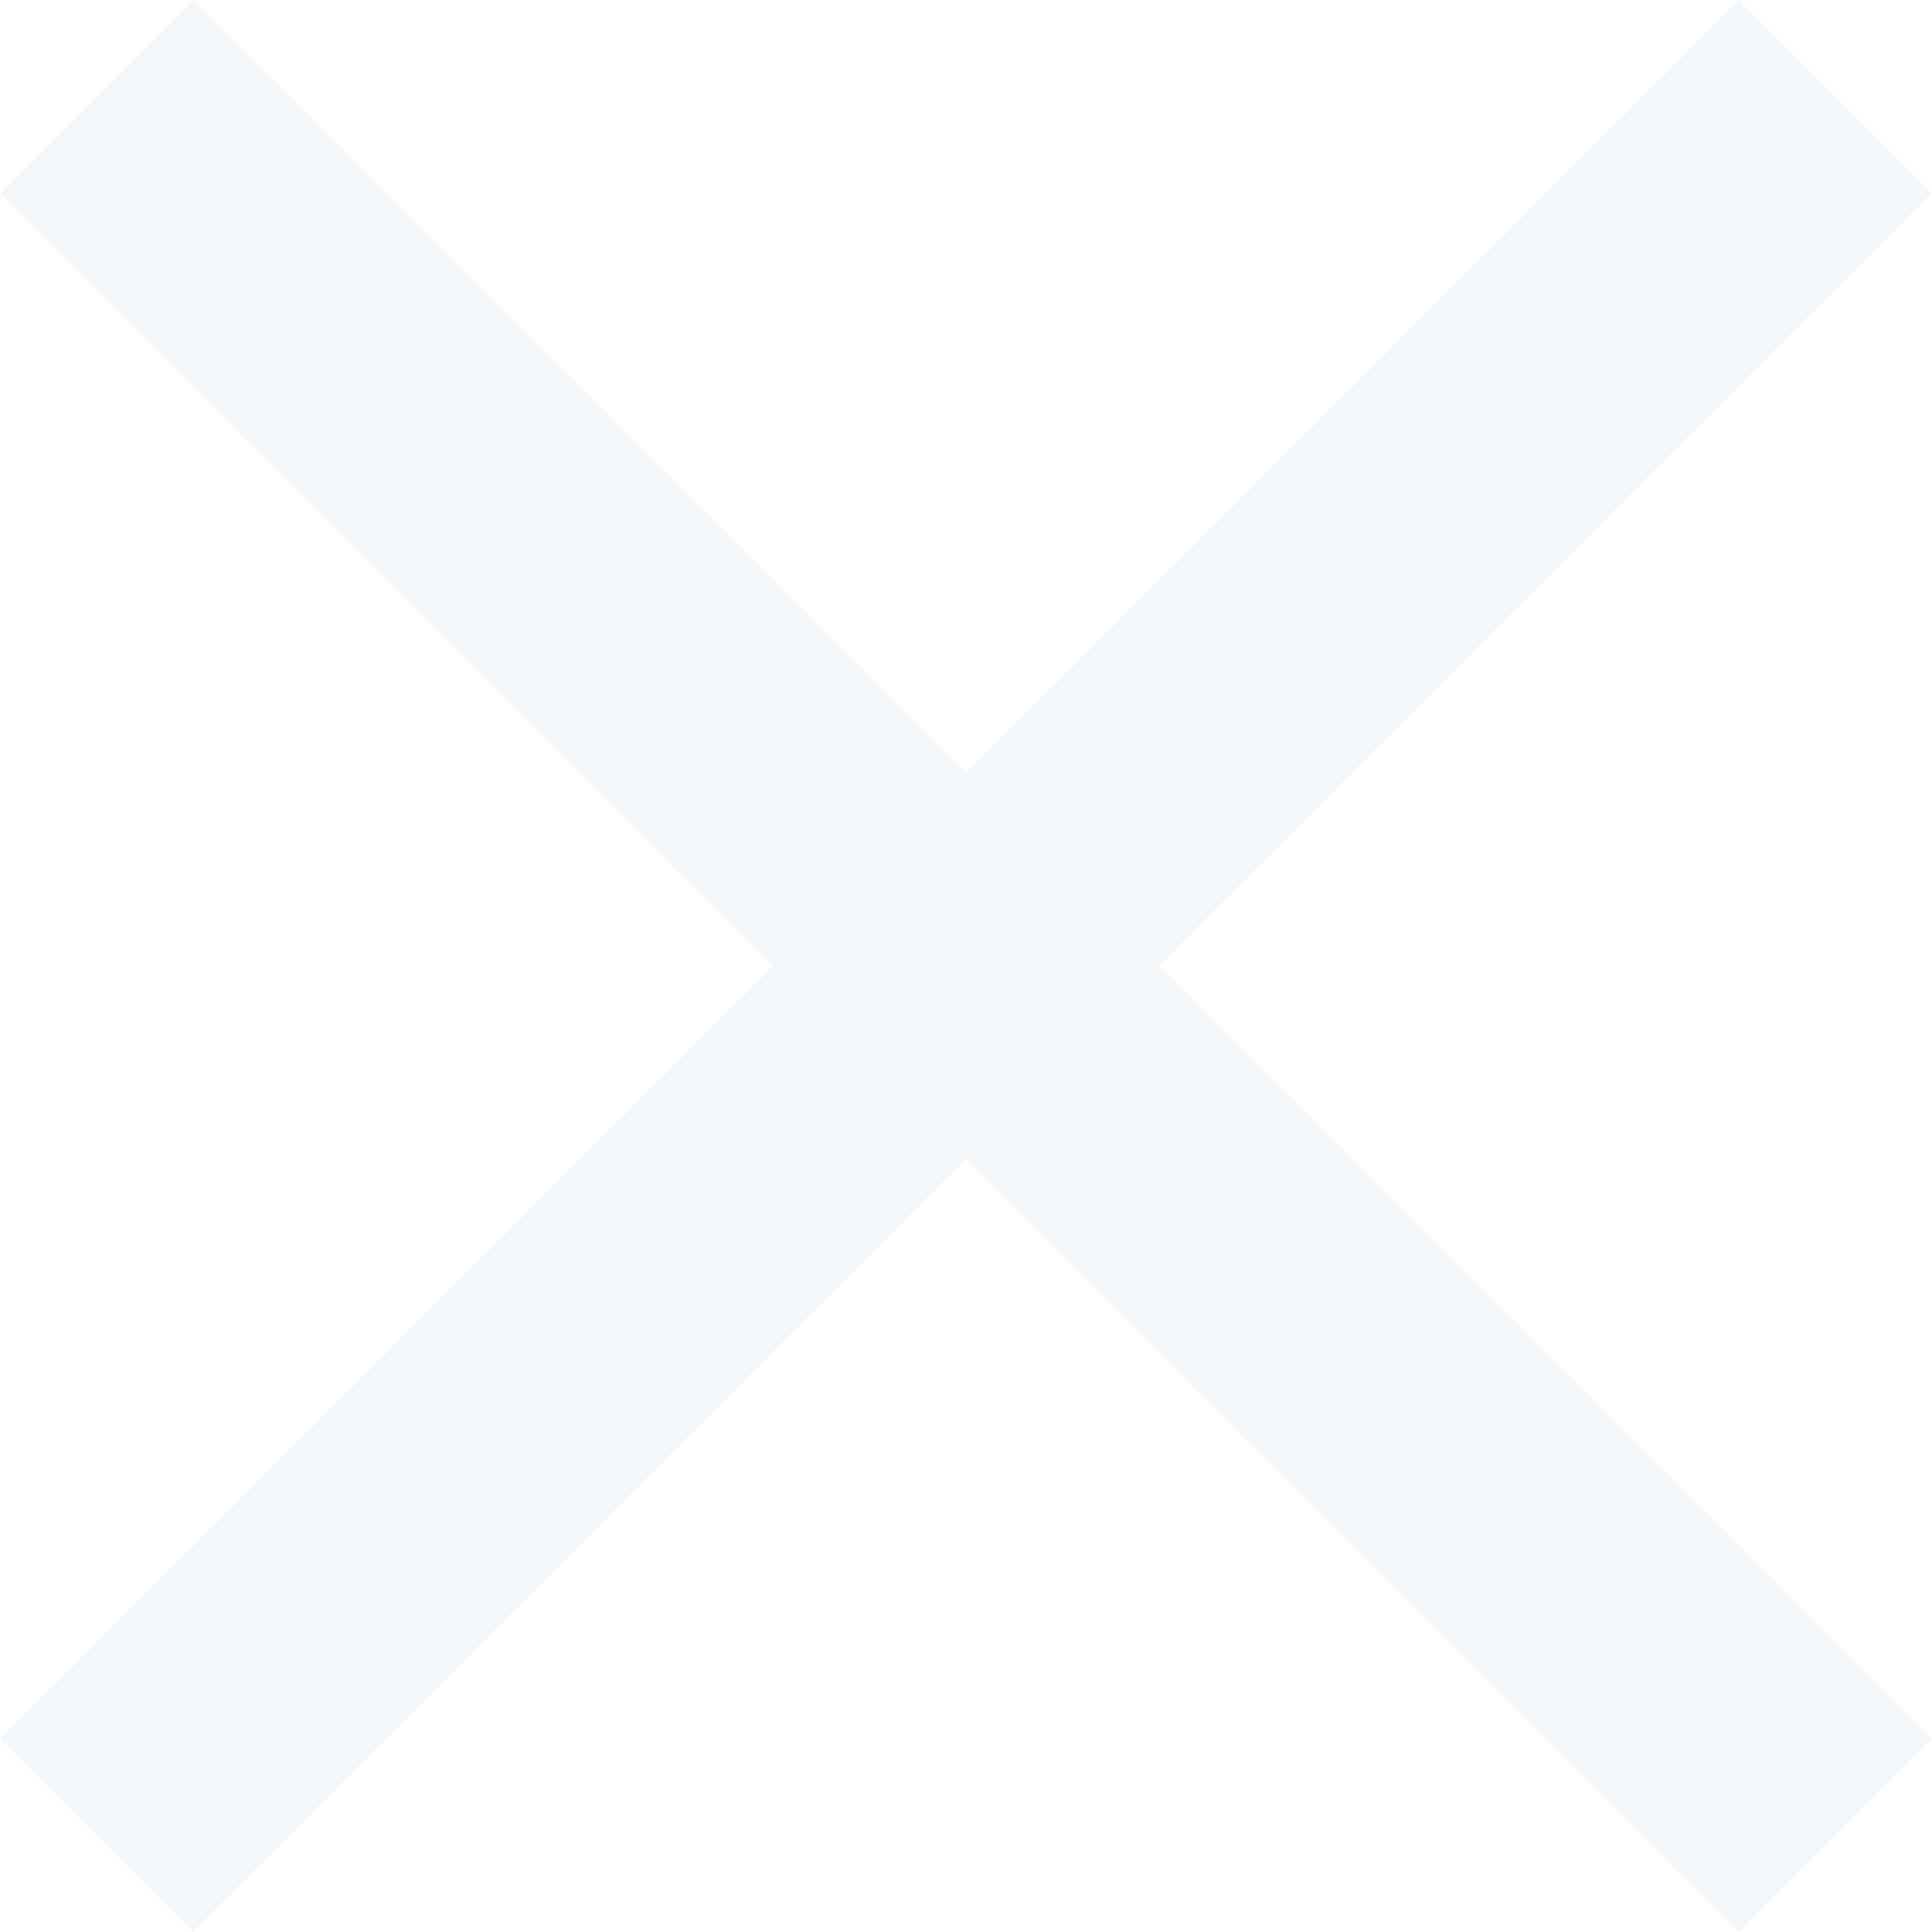
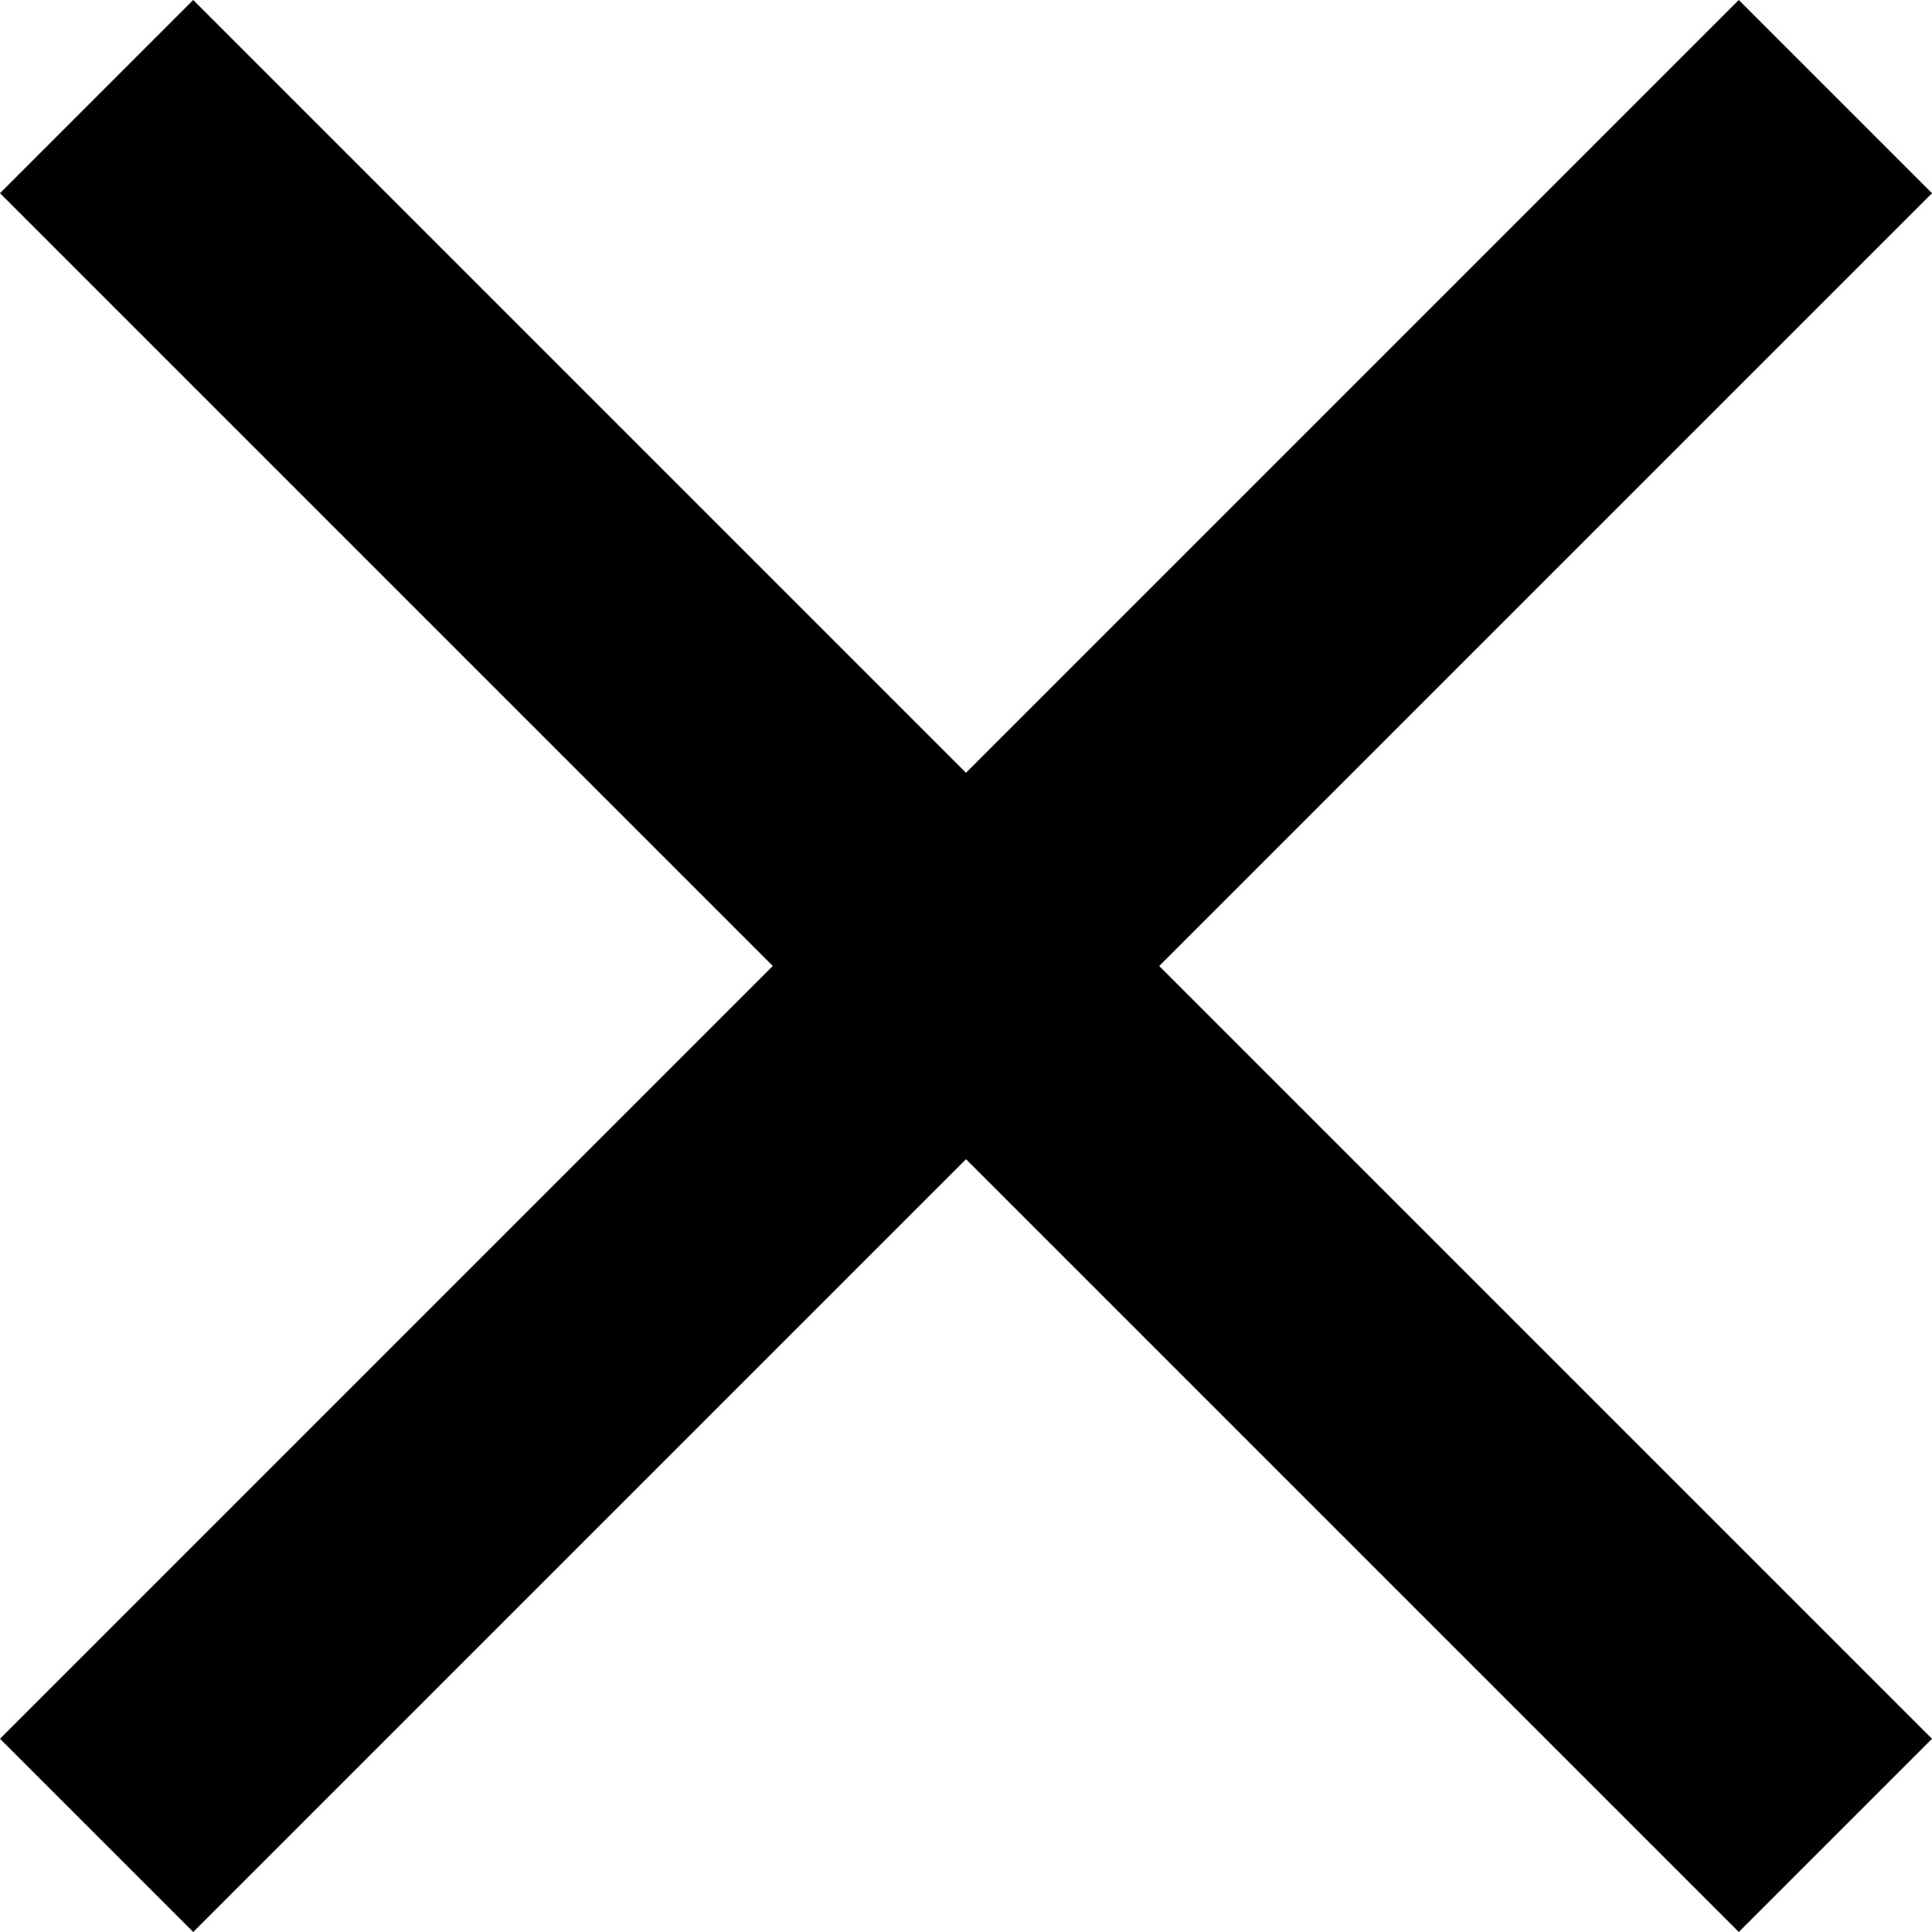
- <svg xmlns="http://www.w3.org/2000/svg" width="26" height="26" viewBox="0 0 26 26">
+ <svg xmlns="http://www.w3.org/2000/svg" viewBox="0 0 26 26">
  <defs>
-     <style>
-       .cls-1 {
-         fill: #f4f7fa;
-         fill-rule: evenodd;
-       }
-     </style>
  </defs>
  <path id="Forma_1" data-name="Forma 1" class="cls-1" d="M1386,213.6l-2.6-2.6L1373,221.4,1362.6,211l-2.6,2.6,10.4,10.4L1360,234.4l2.6,2.6,10.4-10.4,10.4,10.4,2.6-2.6L1375.6,224Z" transform="translate(-1360 -211)" />
</svg>
